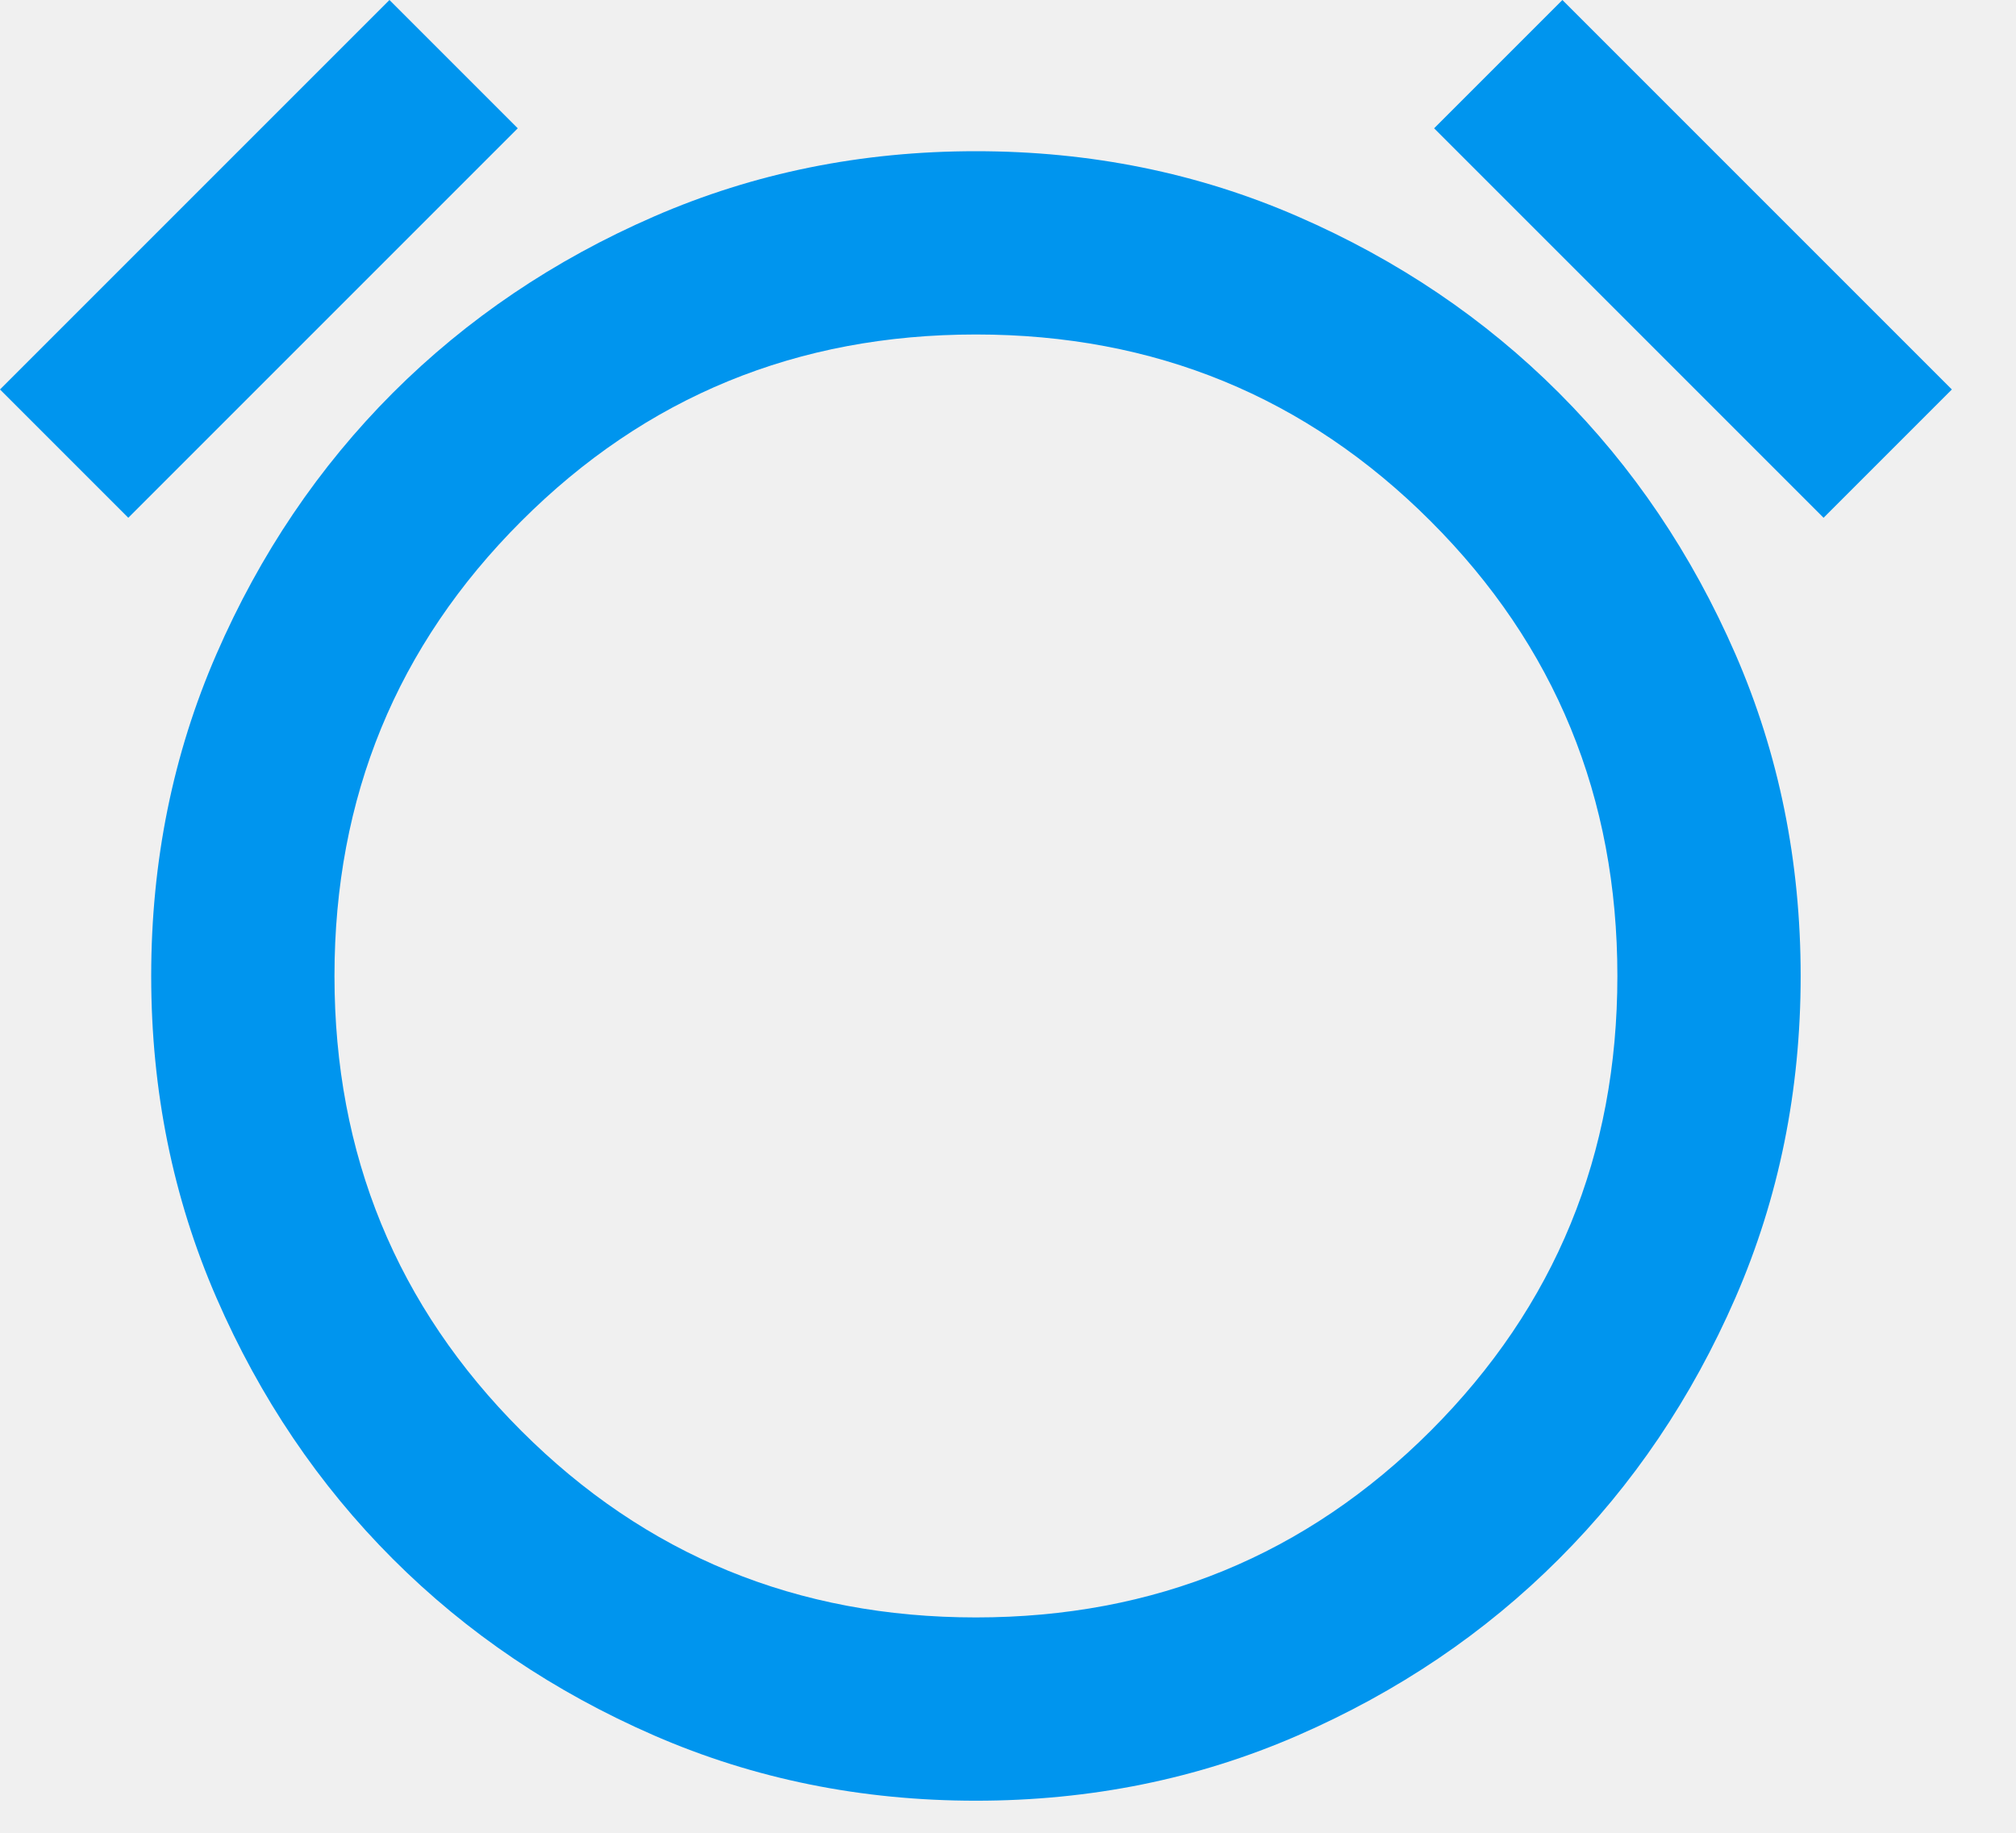
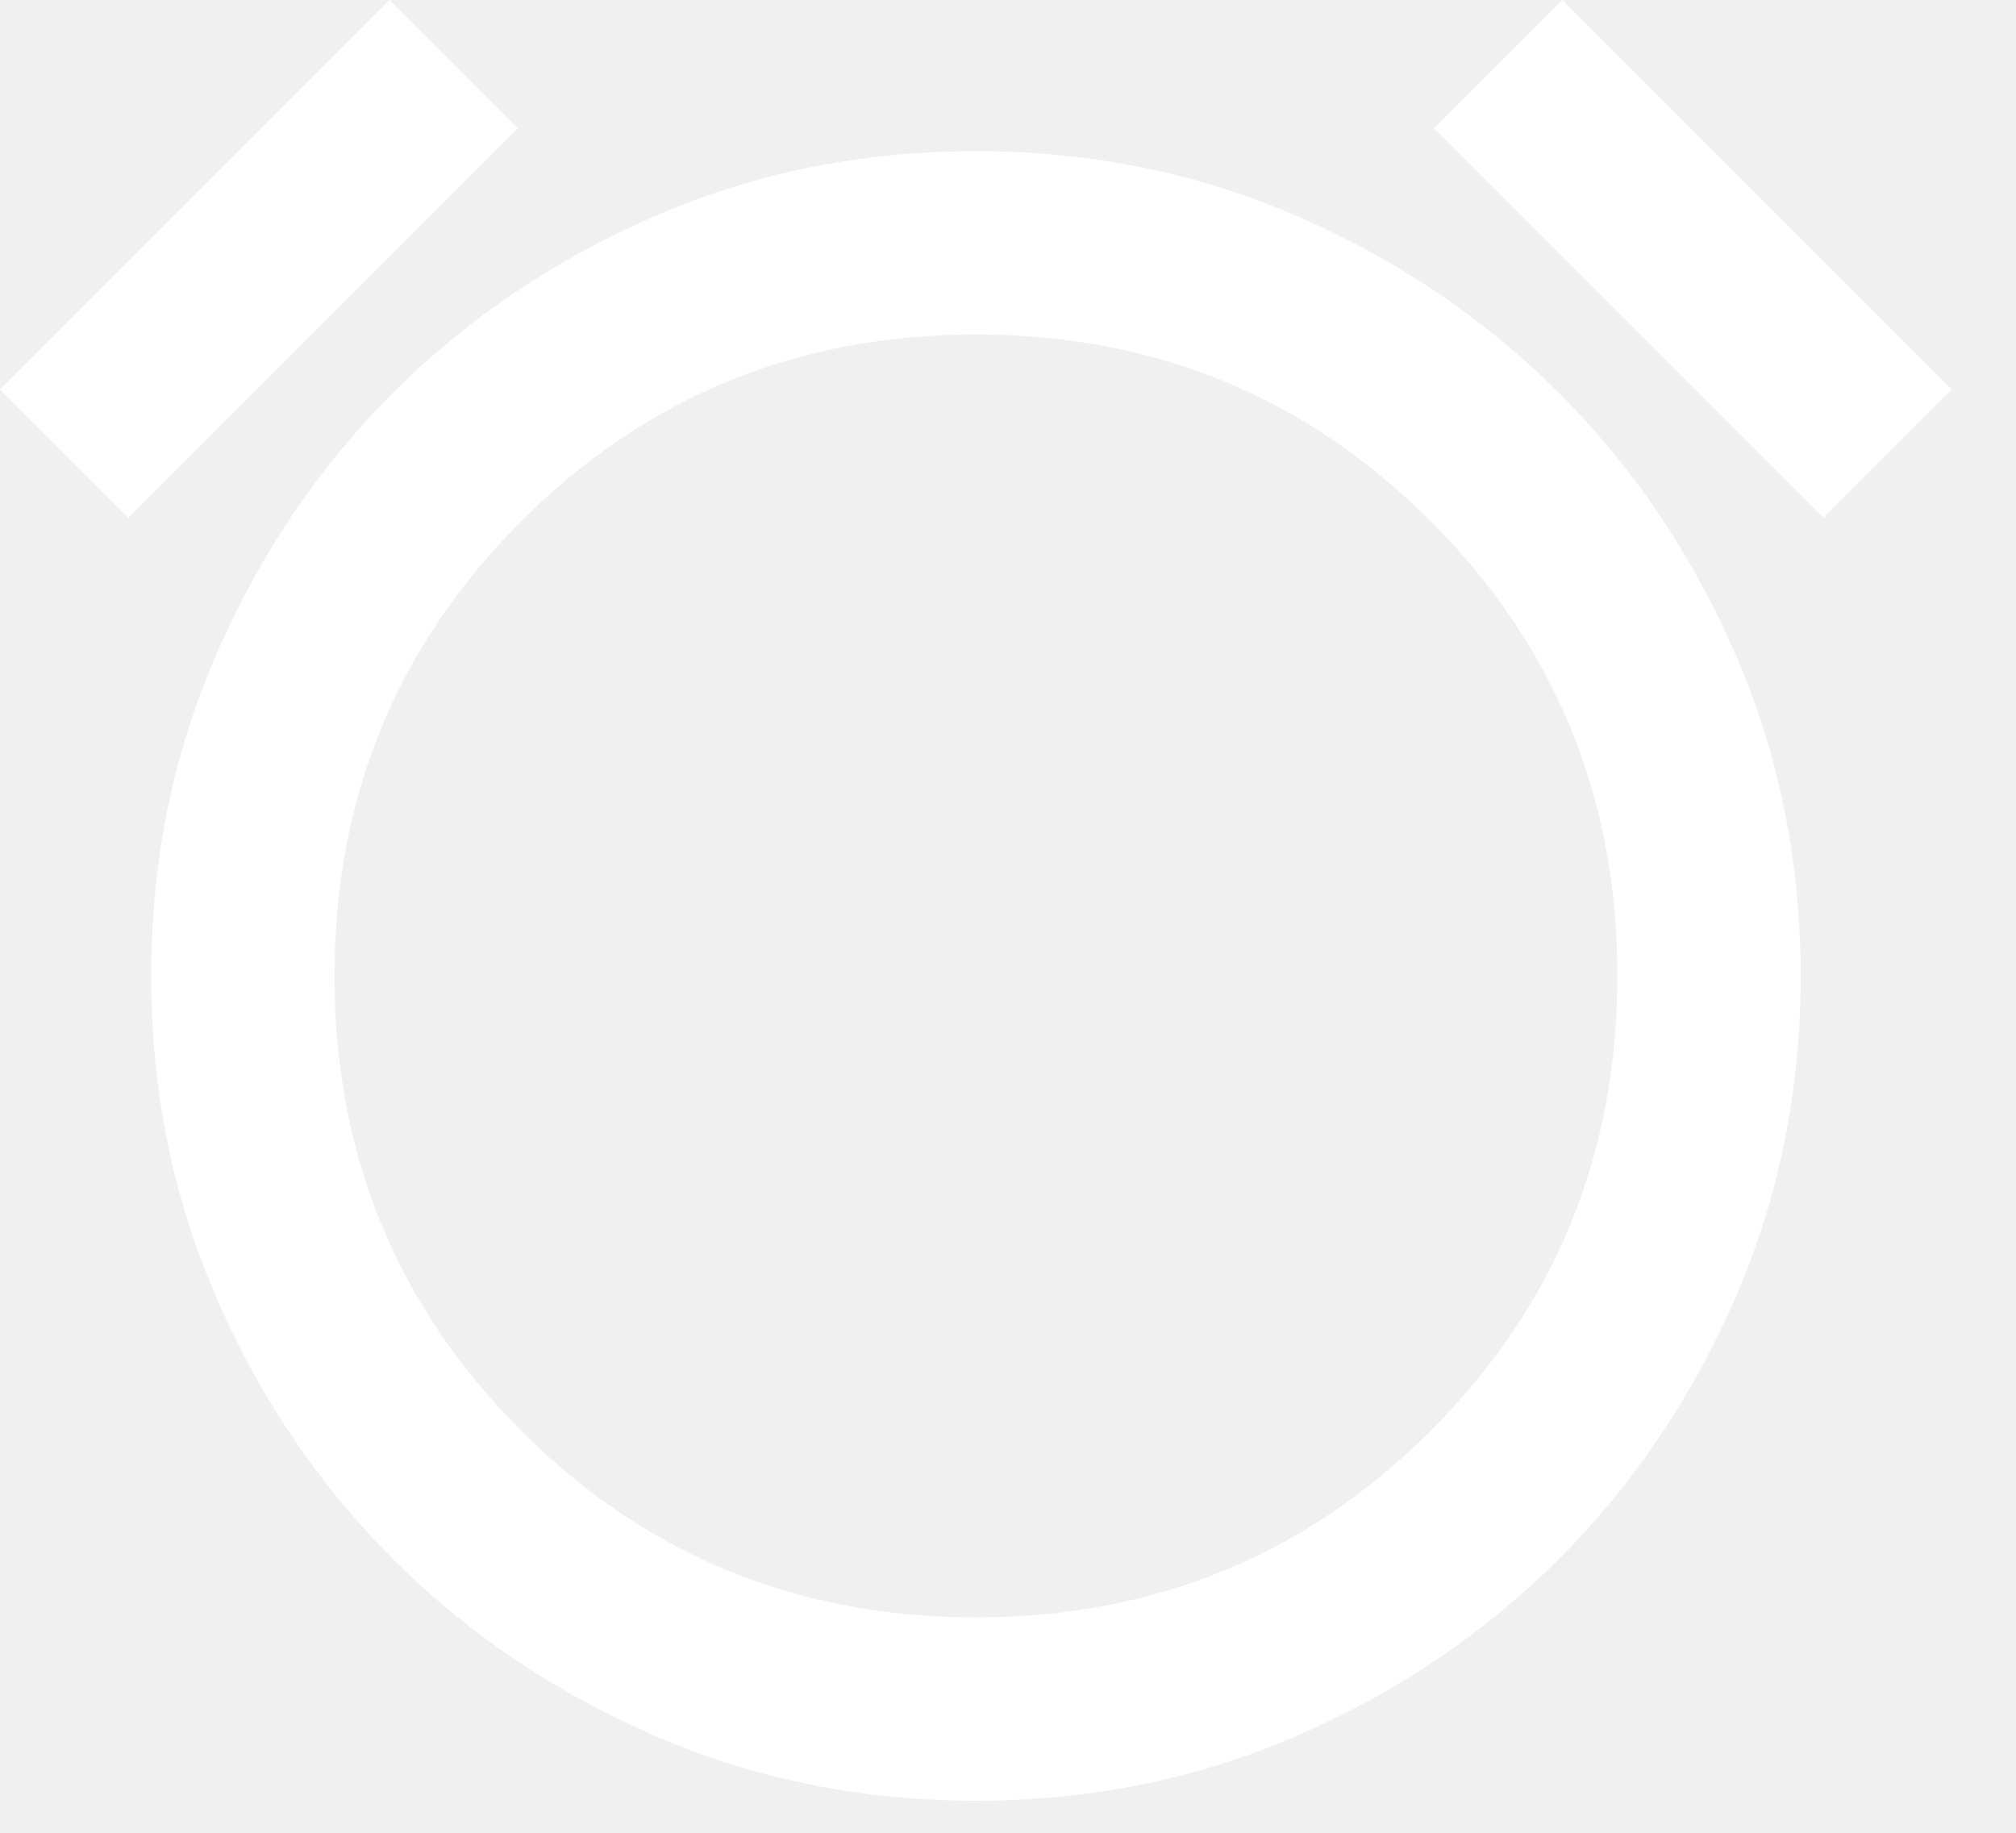
<svg xmlns="http://www.w3.org/2000/svg" width="22" height="20" viewBox="0 0 22 20" fill="none">
-   <path d="M10.65 19.65C9.4 19.65 8.229 19.413 7.138 18.938C6.046 18.462 5.096 17.821 4.287 17.012C3.479 16.204 2.837 15.254 2.362 14.162C1.887 13.071 1.65 11.9 1.65 10.65C1.65 9.4 1.887 8.229 2.362 7.138C2.837 6.046 3.479 5.096 4.287 4.287C5.096 3.479 6.046 2.837 7.138 2.362C8.229 1.887 9.4 1.65 10.65 1.65C11.9 1.65 13.071 1.887 14.162 2.362C15.254 2.837 16.204 3.479 17.012 4.287C17.821 5.096 18.462 6.046 18.938 7.138C19.413 8.229 19.65 9.4 19.65 10.65C19.65 11.9 19.413 13.071 18.938 14.162C18.462 15.254 17.821 16.204 17.012 17.012C16.204 17.821 15.254 18.462 14.162 18.938C13.071 19.413 11.9 19.65 10.65 19.65ZM4.25 0L5.65 1.4L1.4 5.65L0 4.25L4.25 0ZM17.05 0L21.3 4.25L19.9 5.65L15.65 1.4L17.05 0ZM10.65 17.65C12.6 17.65 14.254 16.971 15.613 15.613C16.971 14.254 17.65 12.6 17.65 10.65C17.65 8.7 16.971 7.046 15.613 5.688C14.254 4.329 12.6 3.65 10.65 3.65C8.7 3.65 7.046 4.329 5.688 5.688C4.329 7.046 3.65 8.7 3.65 10.65C3.65 12.6 4.329 14.254 5.688 15.613C7.046 16.971 8.7 17.65 10.65 17.65Z" fill="#0095EE" />
+   <path d="M10.65 19.65C9.4 19.65 8.229 19.413 7.138 18.938C6.046 18.462 5.096 17.821 4.287 17.012C3.479 16.204 2.837 15.254 2.362 14.162C1.887 13.071 1.65 11.9 1.65 10.65C1.65 9.4 1.887 8.229 2.362 7.138C2.837 6.046 3.479 5.096 4.287 4.287C5.096 3.479 6.046 2.837 7.138 2.362C8.229 1.887 9.4 1.65 10.65 1.65C11.9 1.65 13.071 1.887 14.162 2.362C15.254 2.837 16.204 3.479 17.012 4.287C17.821 5.096 18.462 6.046 18.938 7.138C19.413 8.229 19.65 9.4 19.65 10.65C19.65 11.9 19.413 13.071 18.938 14.162C18.462 15.254 17.821 16.204 17.012 17.012C16.204 17.821 15.254 18.462 14.162 18.938C13.071 19.413 11.9 19.65 10.65 19.65ZM4.25 0L5.65 1.4L1.4 5.65L0 4.25L4.25 0ZM17.05 0L21.3 4.25L19.9 5.65L15.65 1.4L17.05 0ZM10.65 17.65C12.6 17.65 14.254 16.971 15.613 15.613C16.971 14.254 17.65 12.6 17.65 10.65C17.65 8.7 16.971 7.046 15.613 5.688C14.254 4.329 12.6 3.65 10.65 3.65C8.7 3.65 7.046 4.329 5.688 5.688C4.329 7.046 3.65 8.7 3.65 10.65C3.65 12.6 4.329 14.254 5.688 15.613C7.046 16.971 8.7 17.65 10.65 17.65Z" fill="white" />
</svg>
